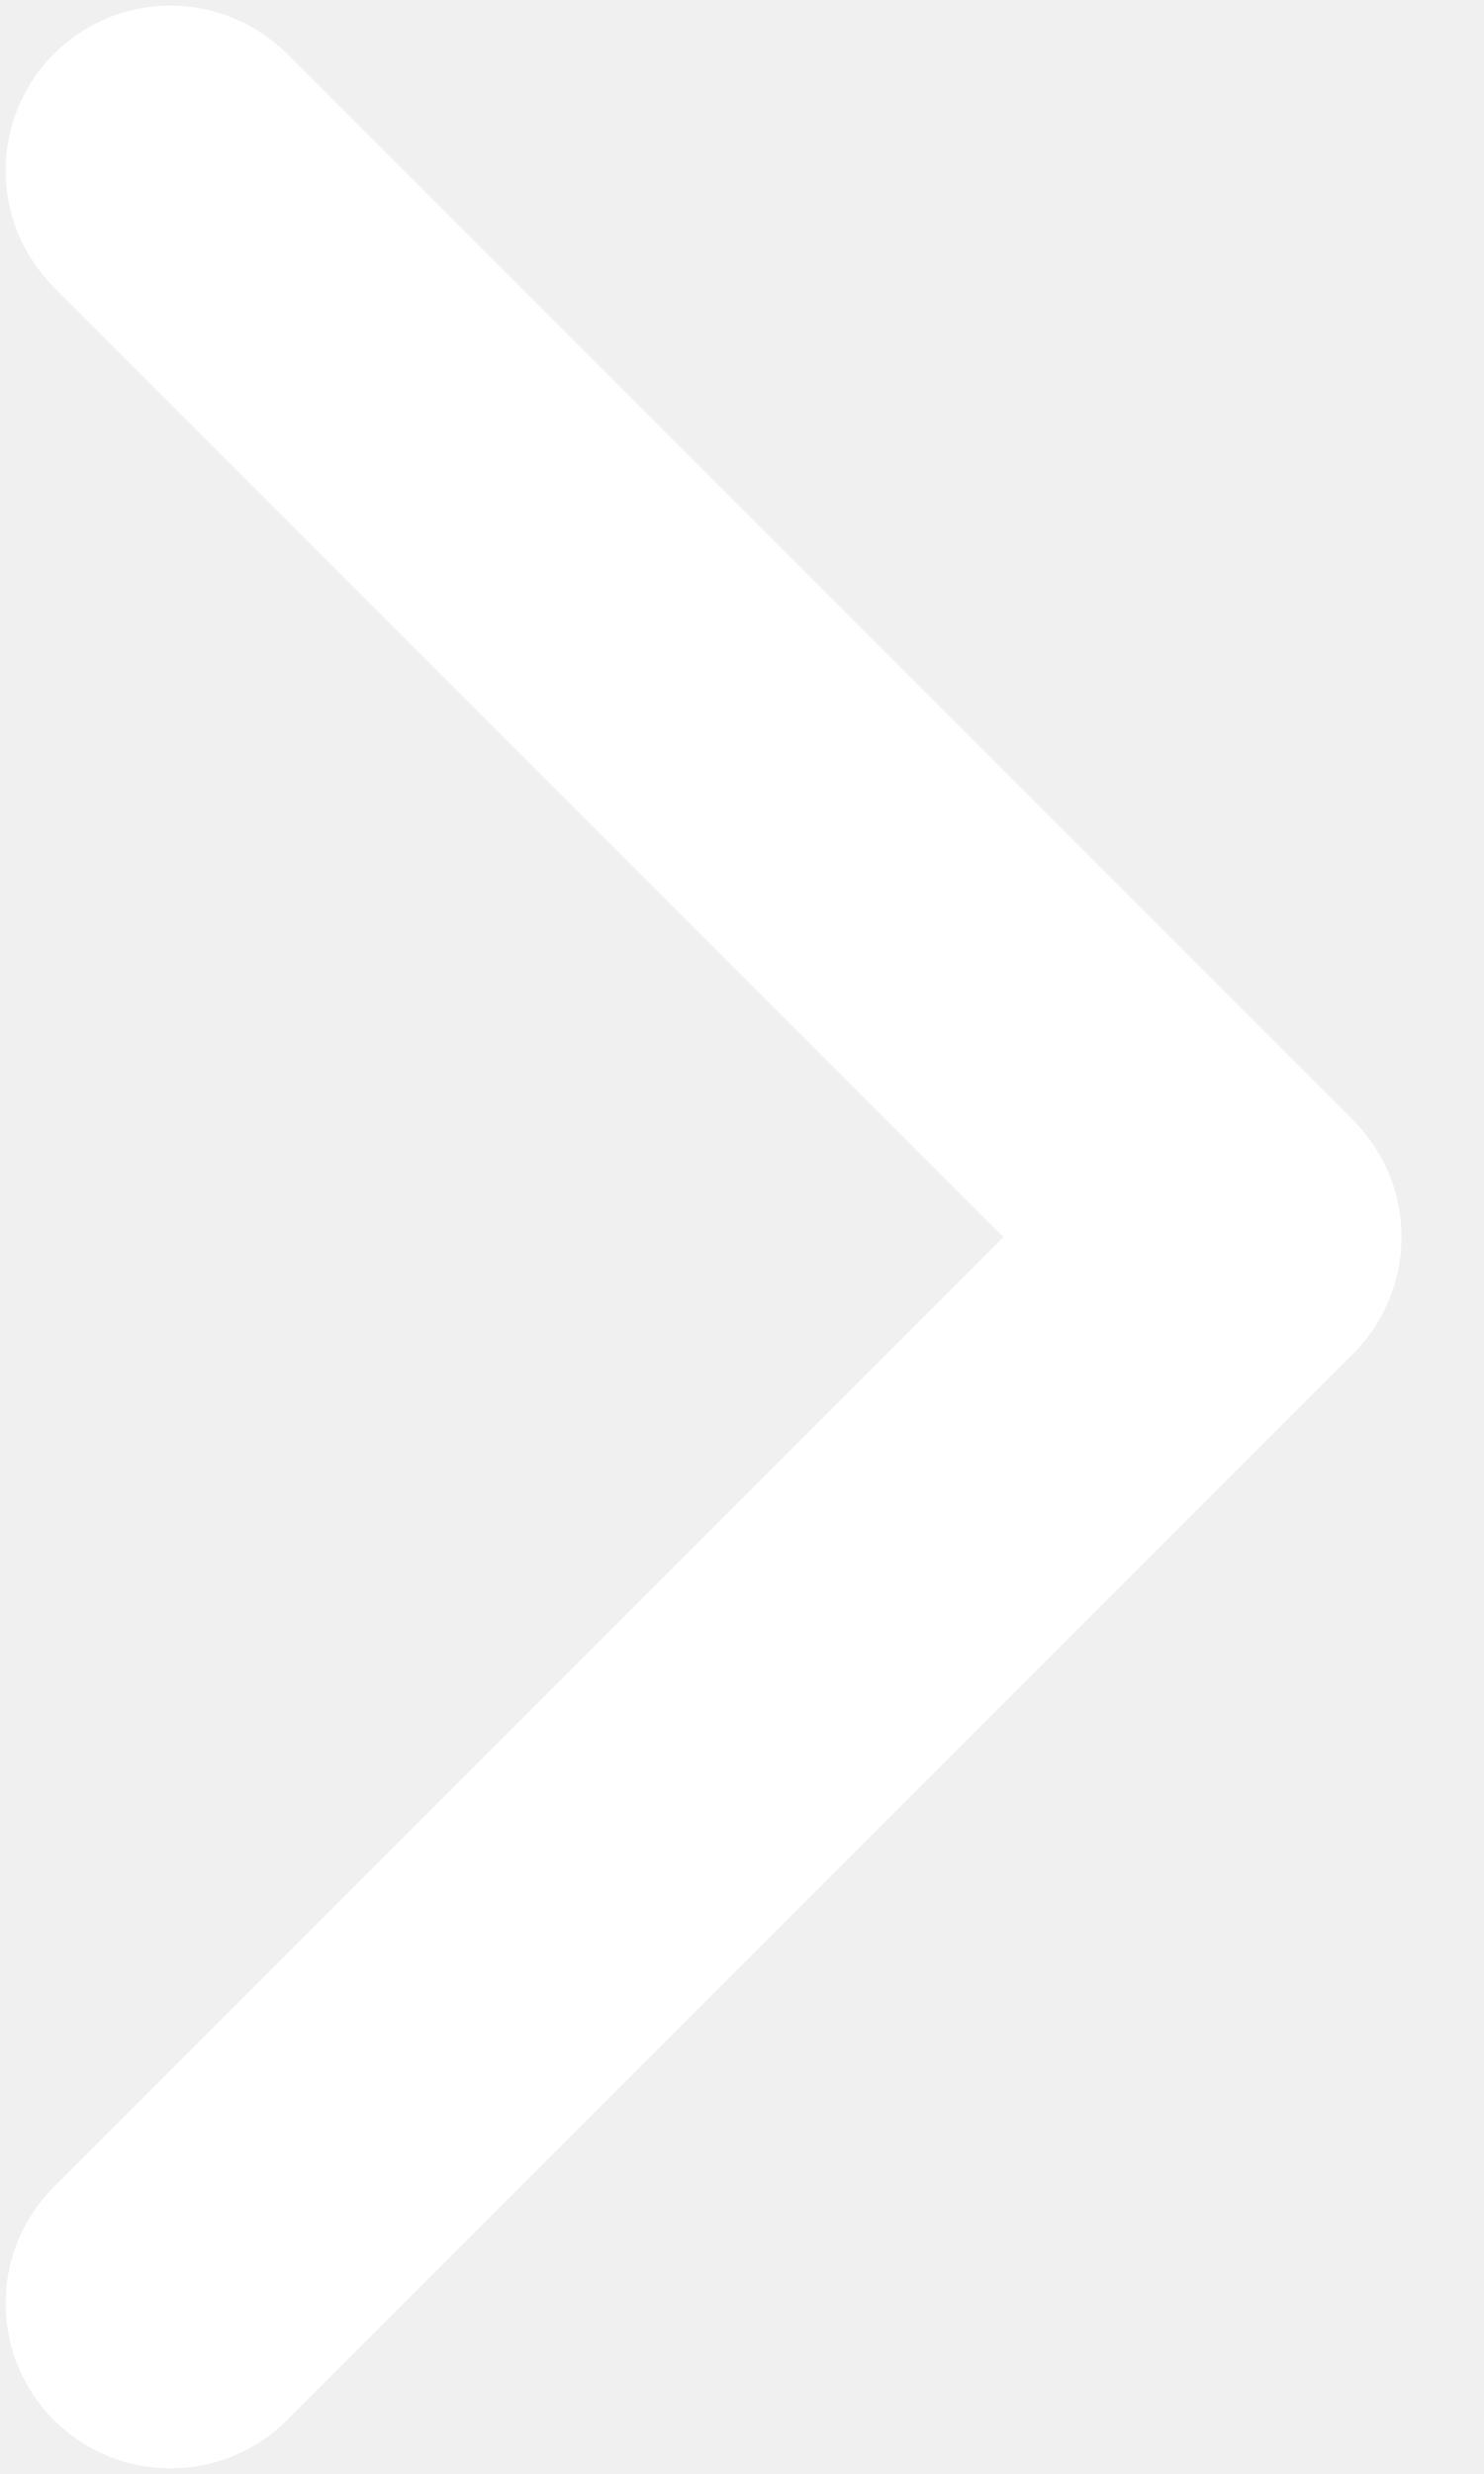
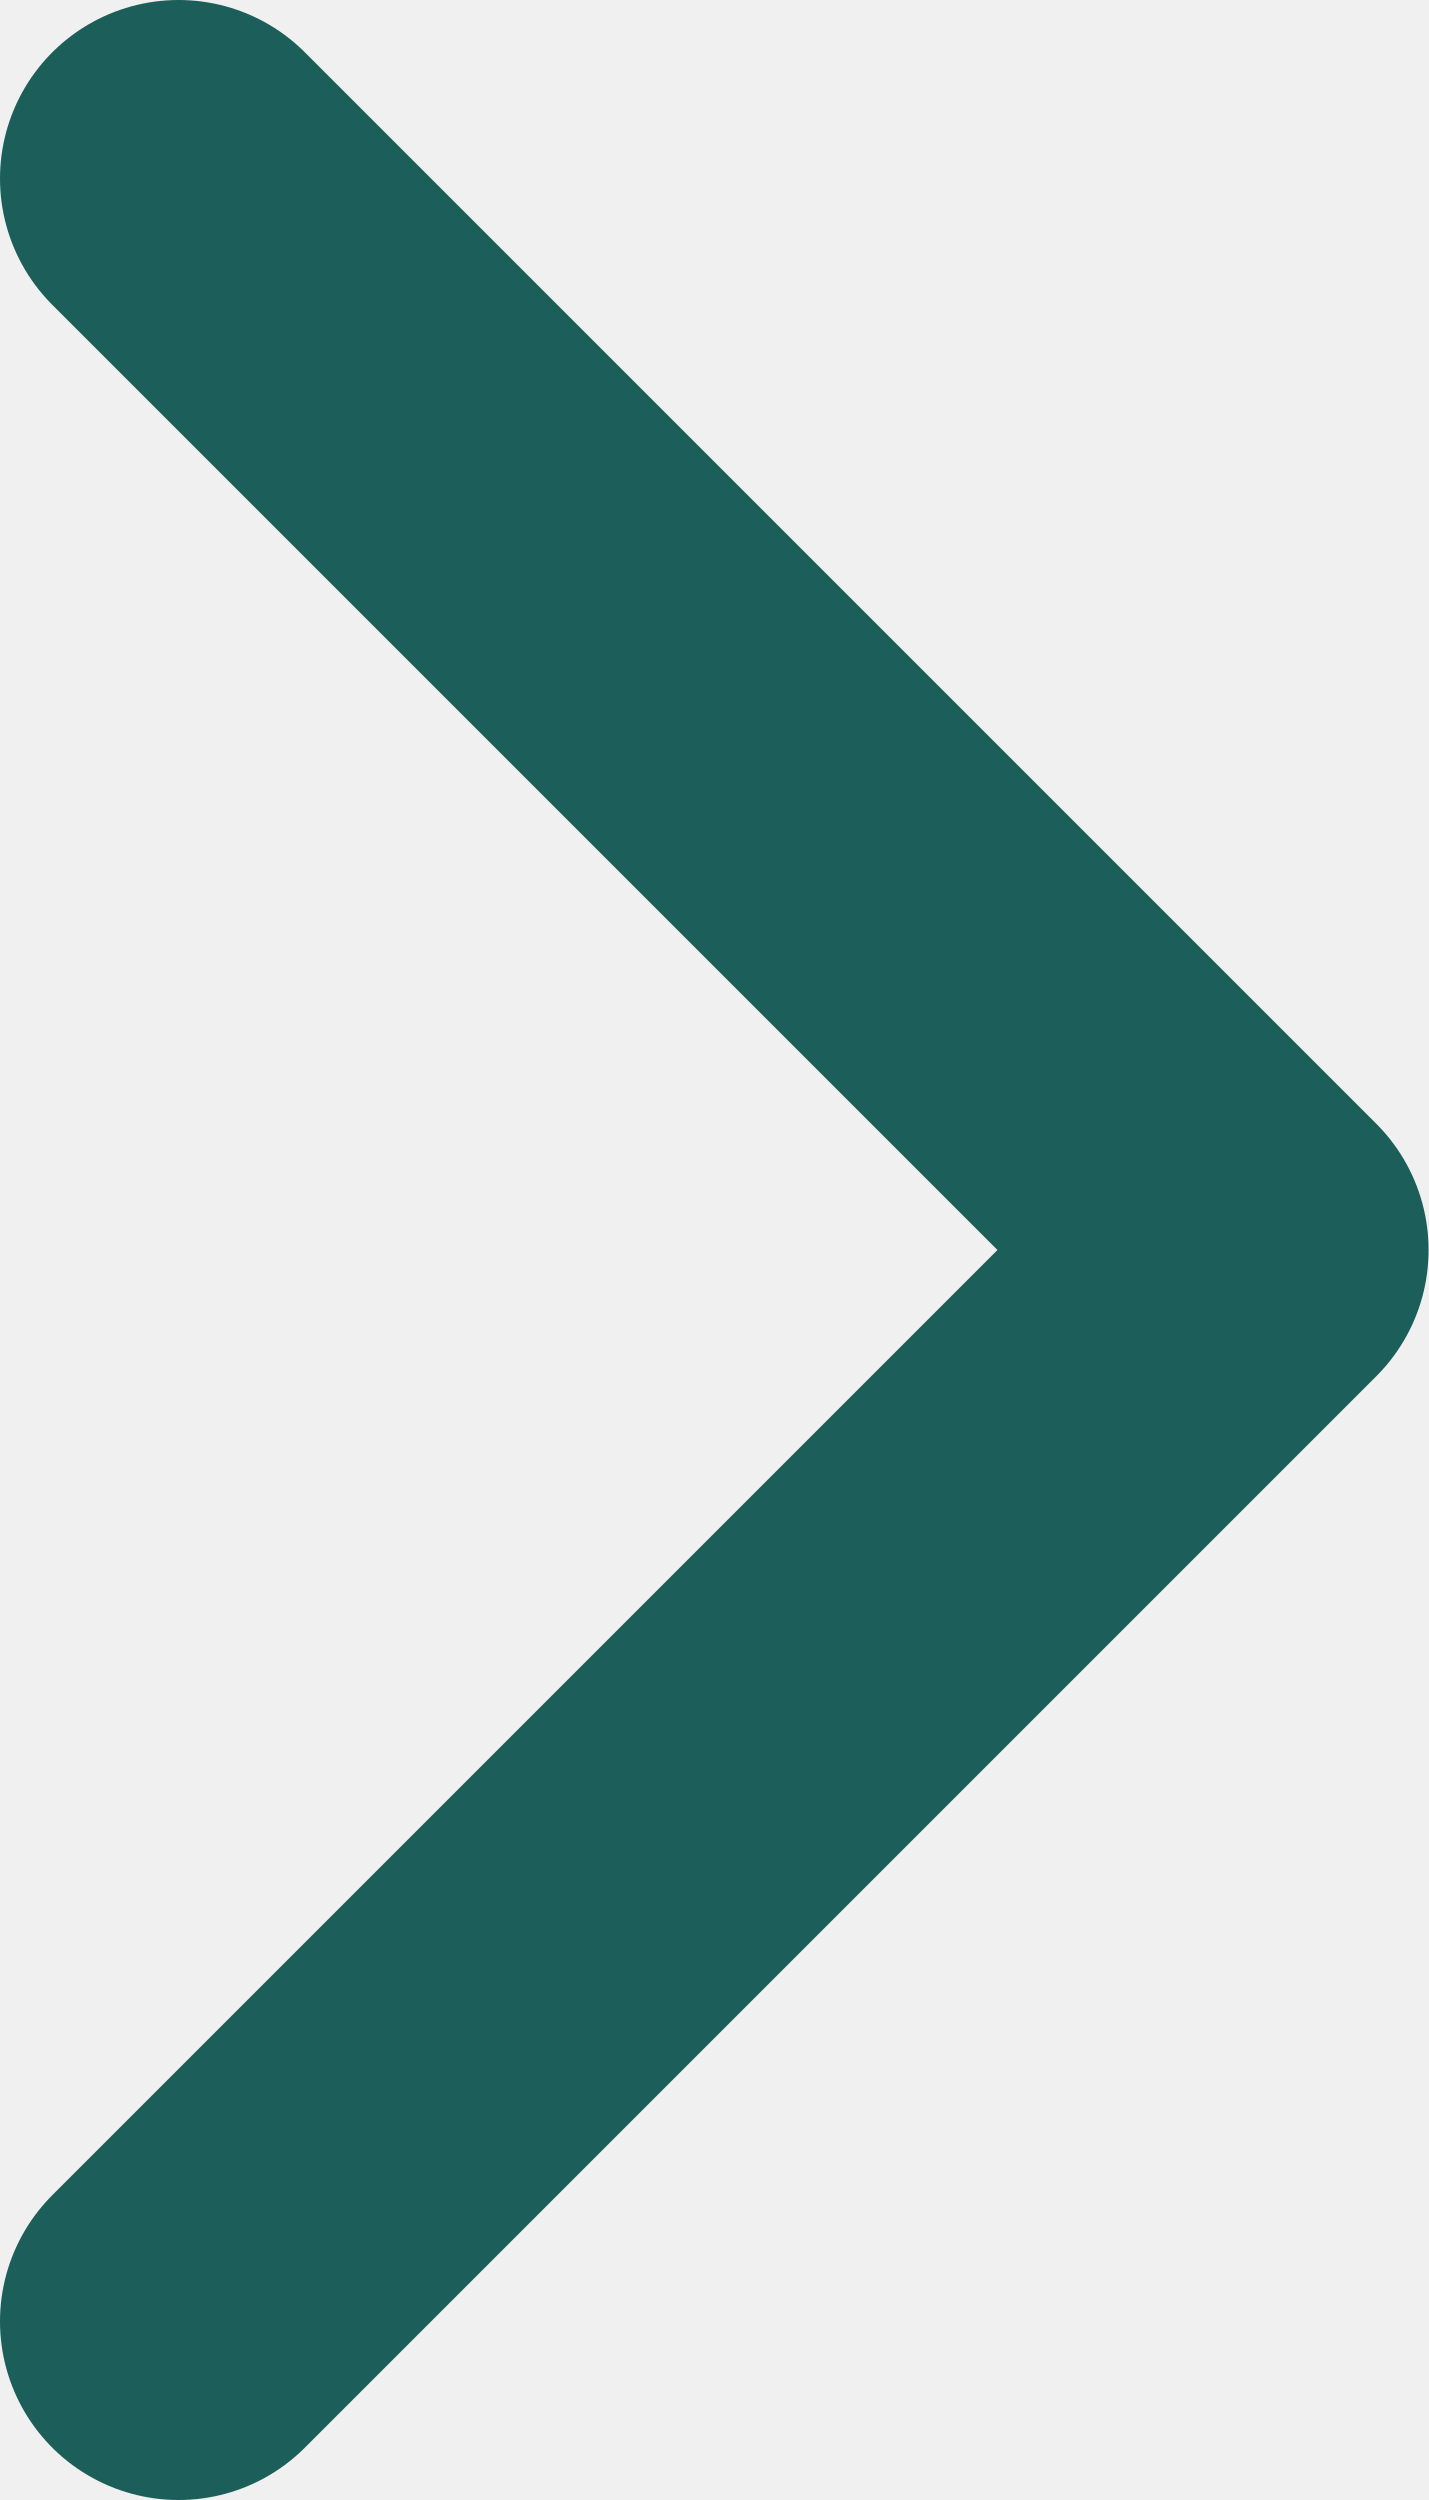
- <svg xmlns="http://www.w3.org/2000/svg" width="9" height="15" viewBox="0 0 9 15" fill="none">
-   <path d="M1.034 13.966L7.5 7.5L1.034 1.034" stroke="white" stroke-width="2" stroke-linecap="round" stroke-linejoin="round" />
+ <svg xmlns="http://www.w3.org/2000/svg" width="8" height="14" viewBox="0 0 8 14" fill="none">
+   <path d="M1 1L7 7L1 13" stroke="#1C5E59" stroke-width="2" stroke-linecap="round" stroke-linejoin="round" />
</svg>
